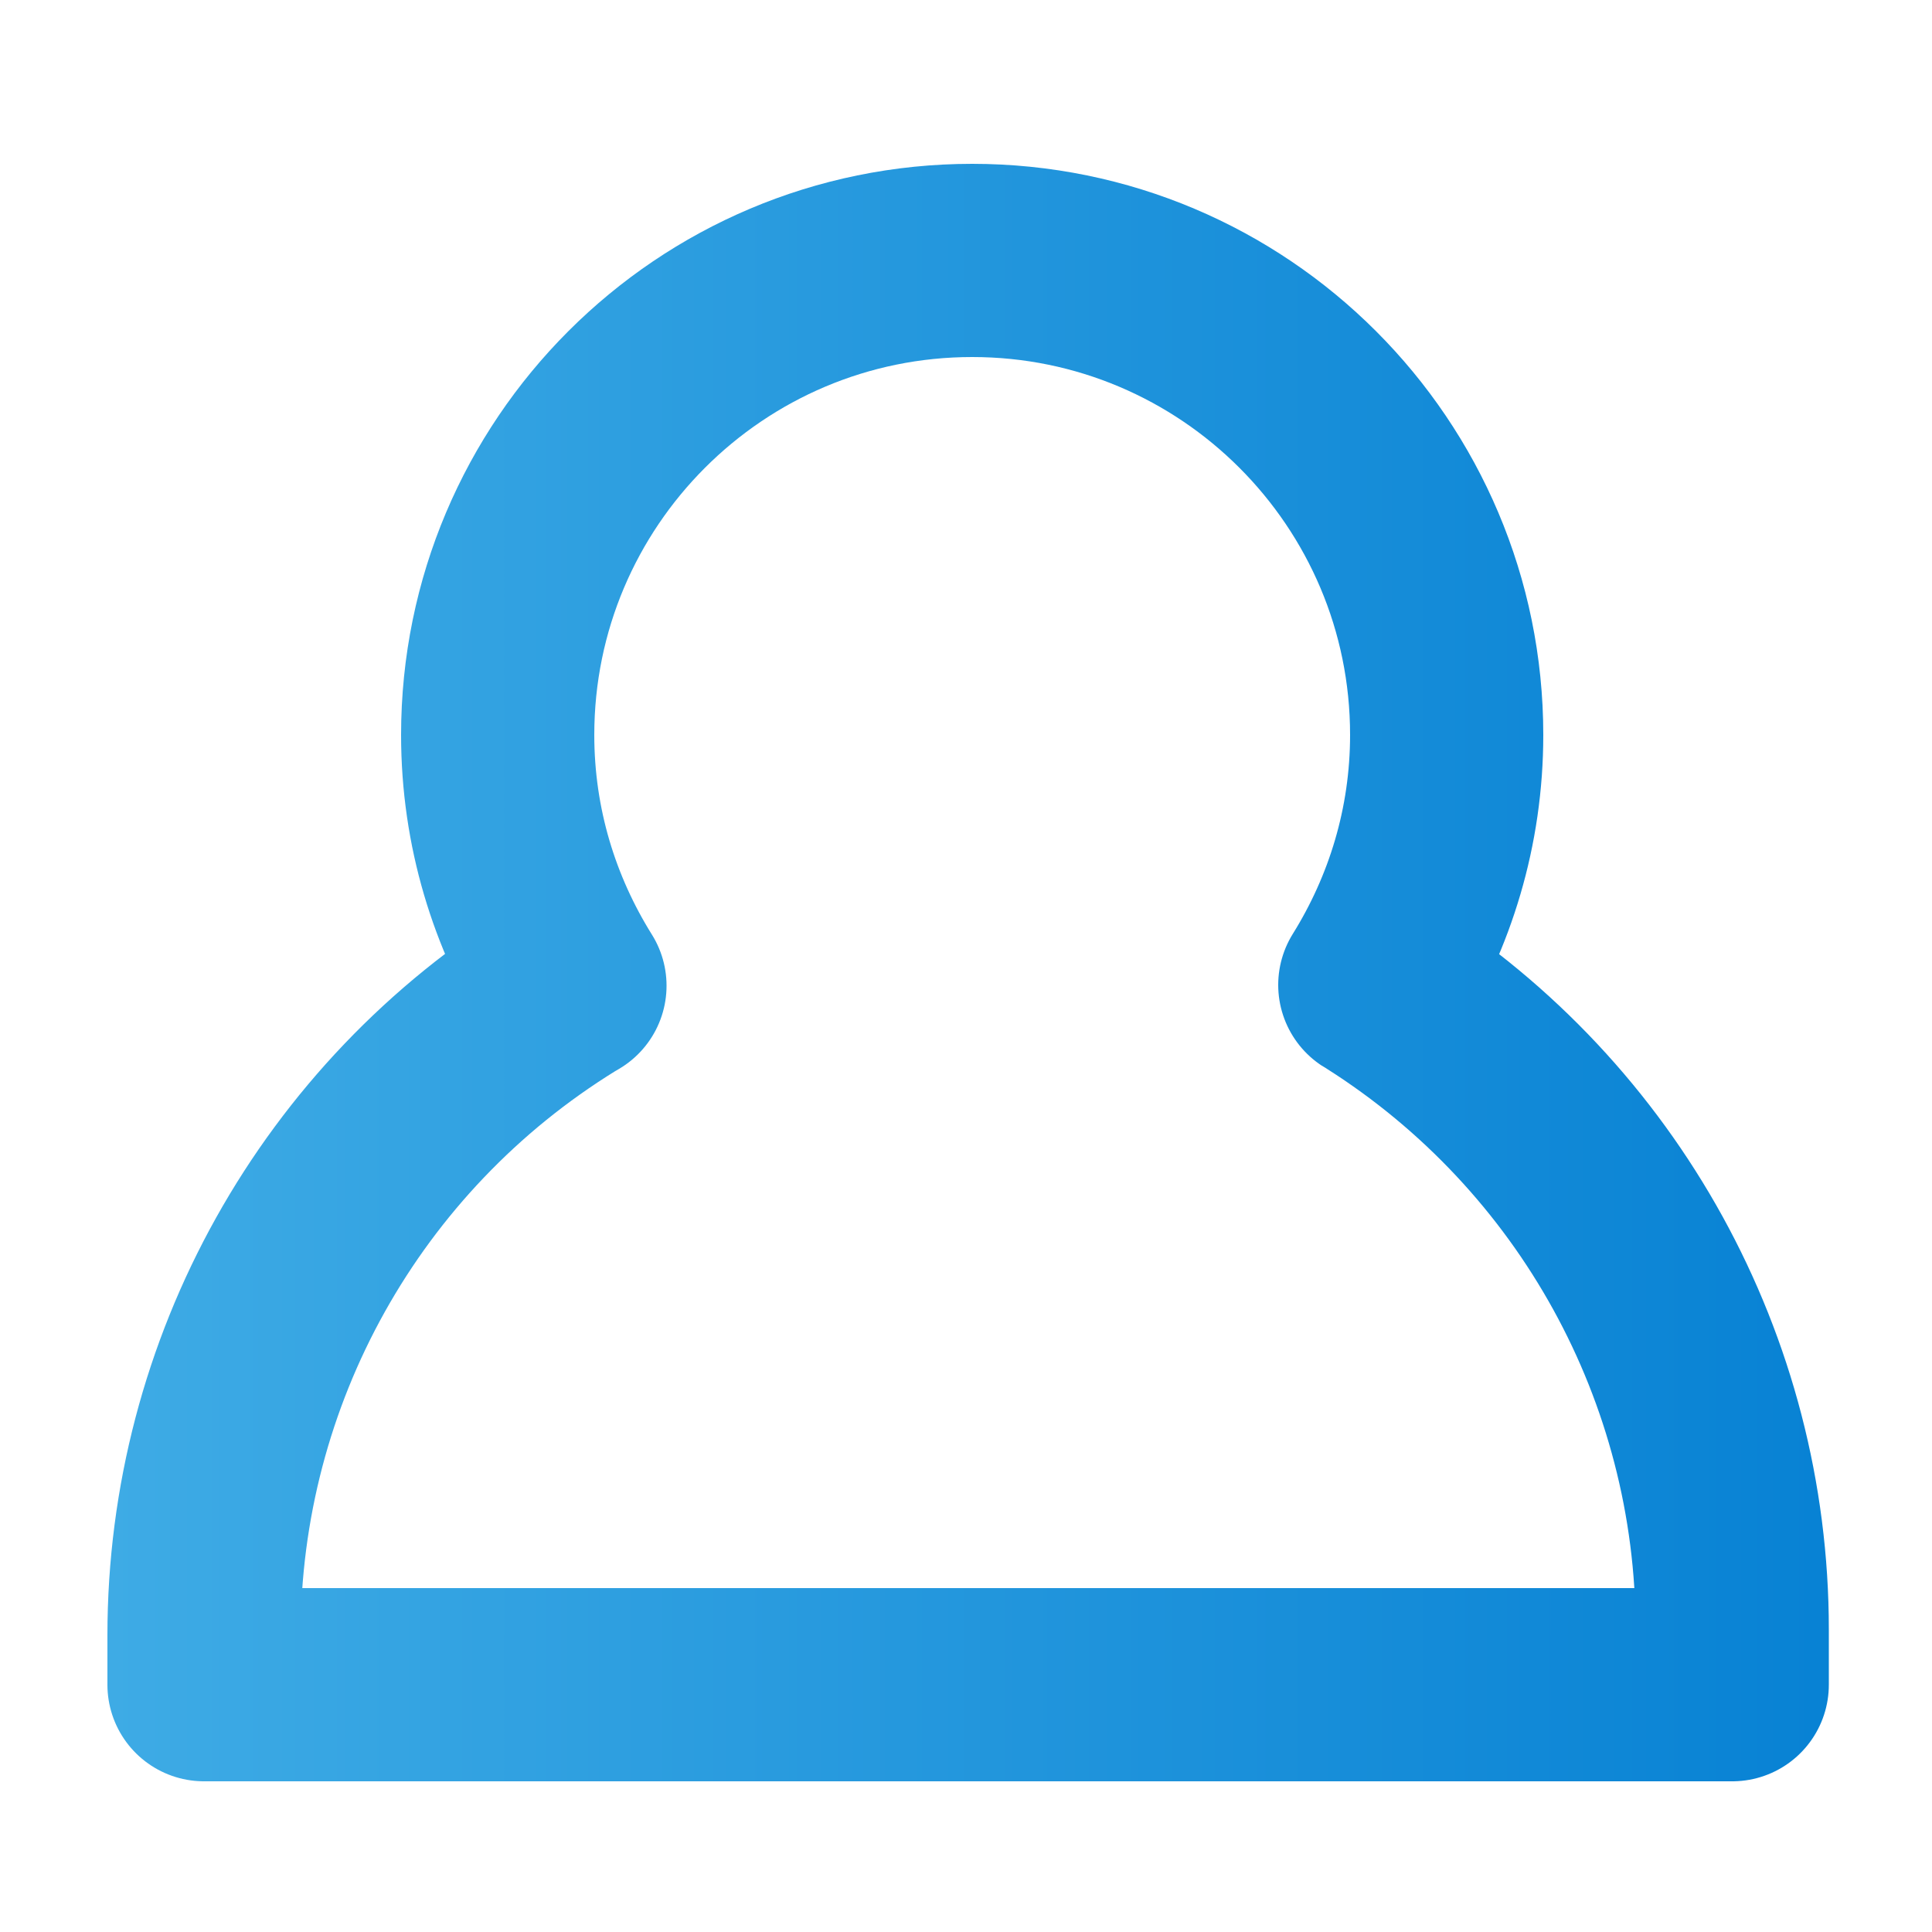
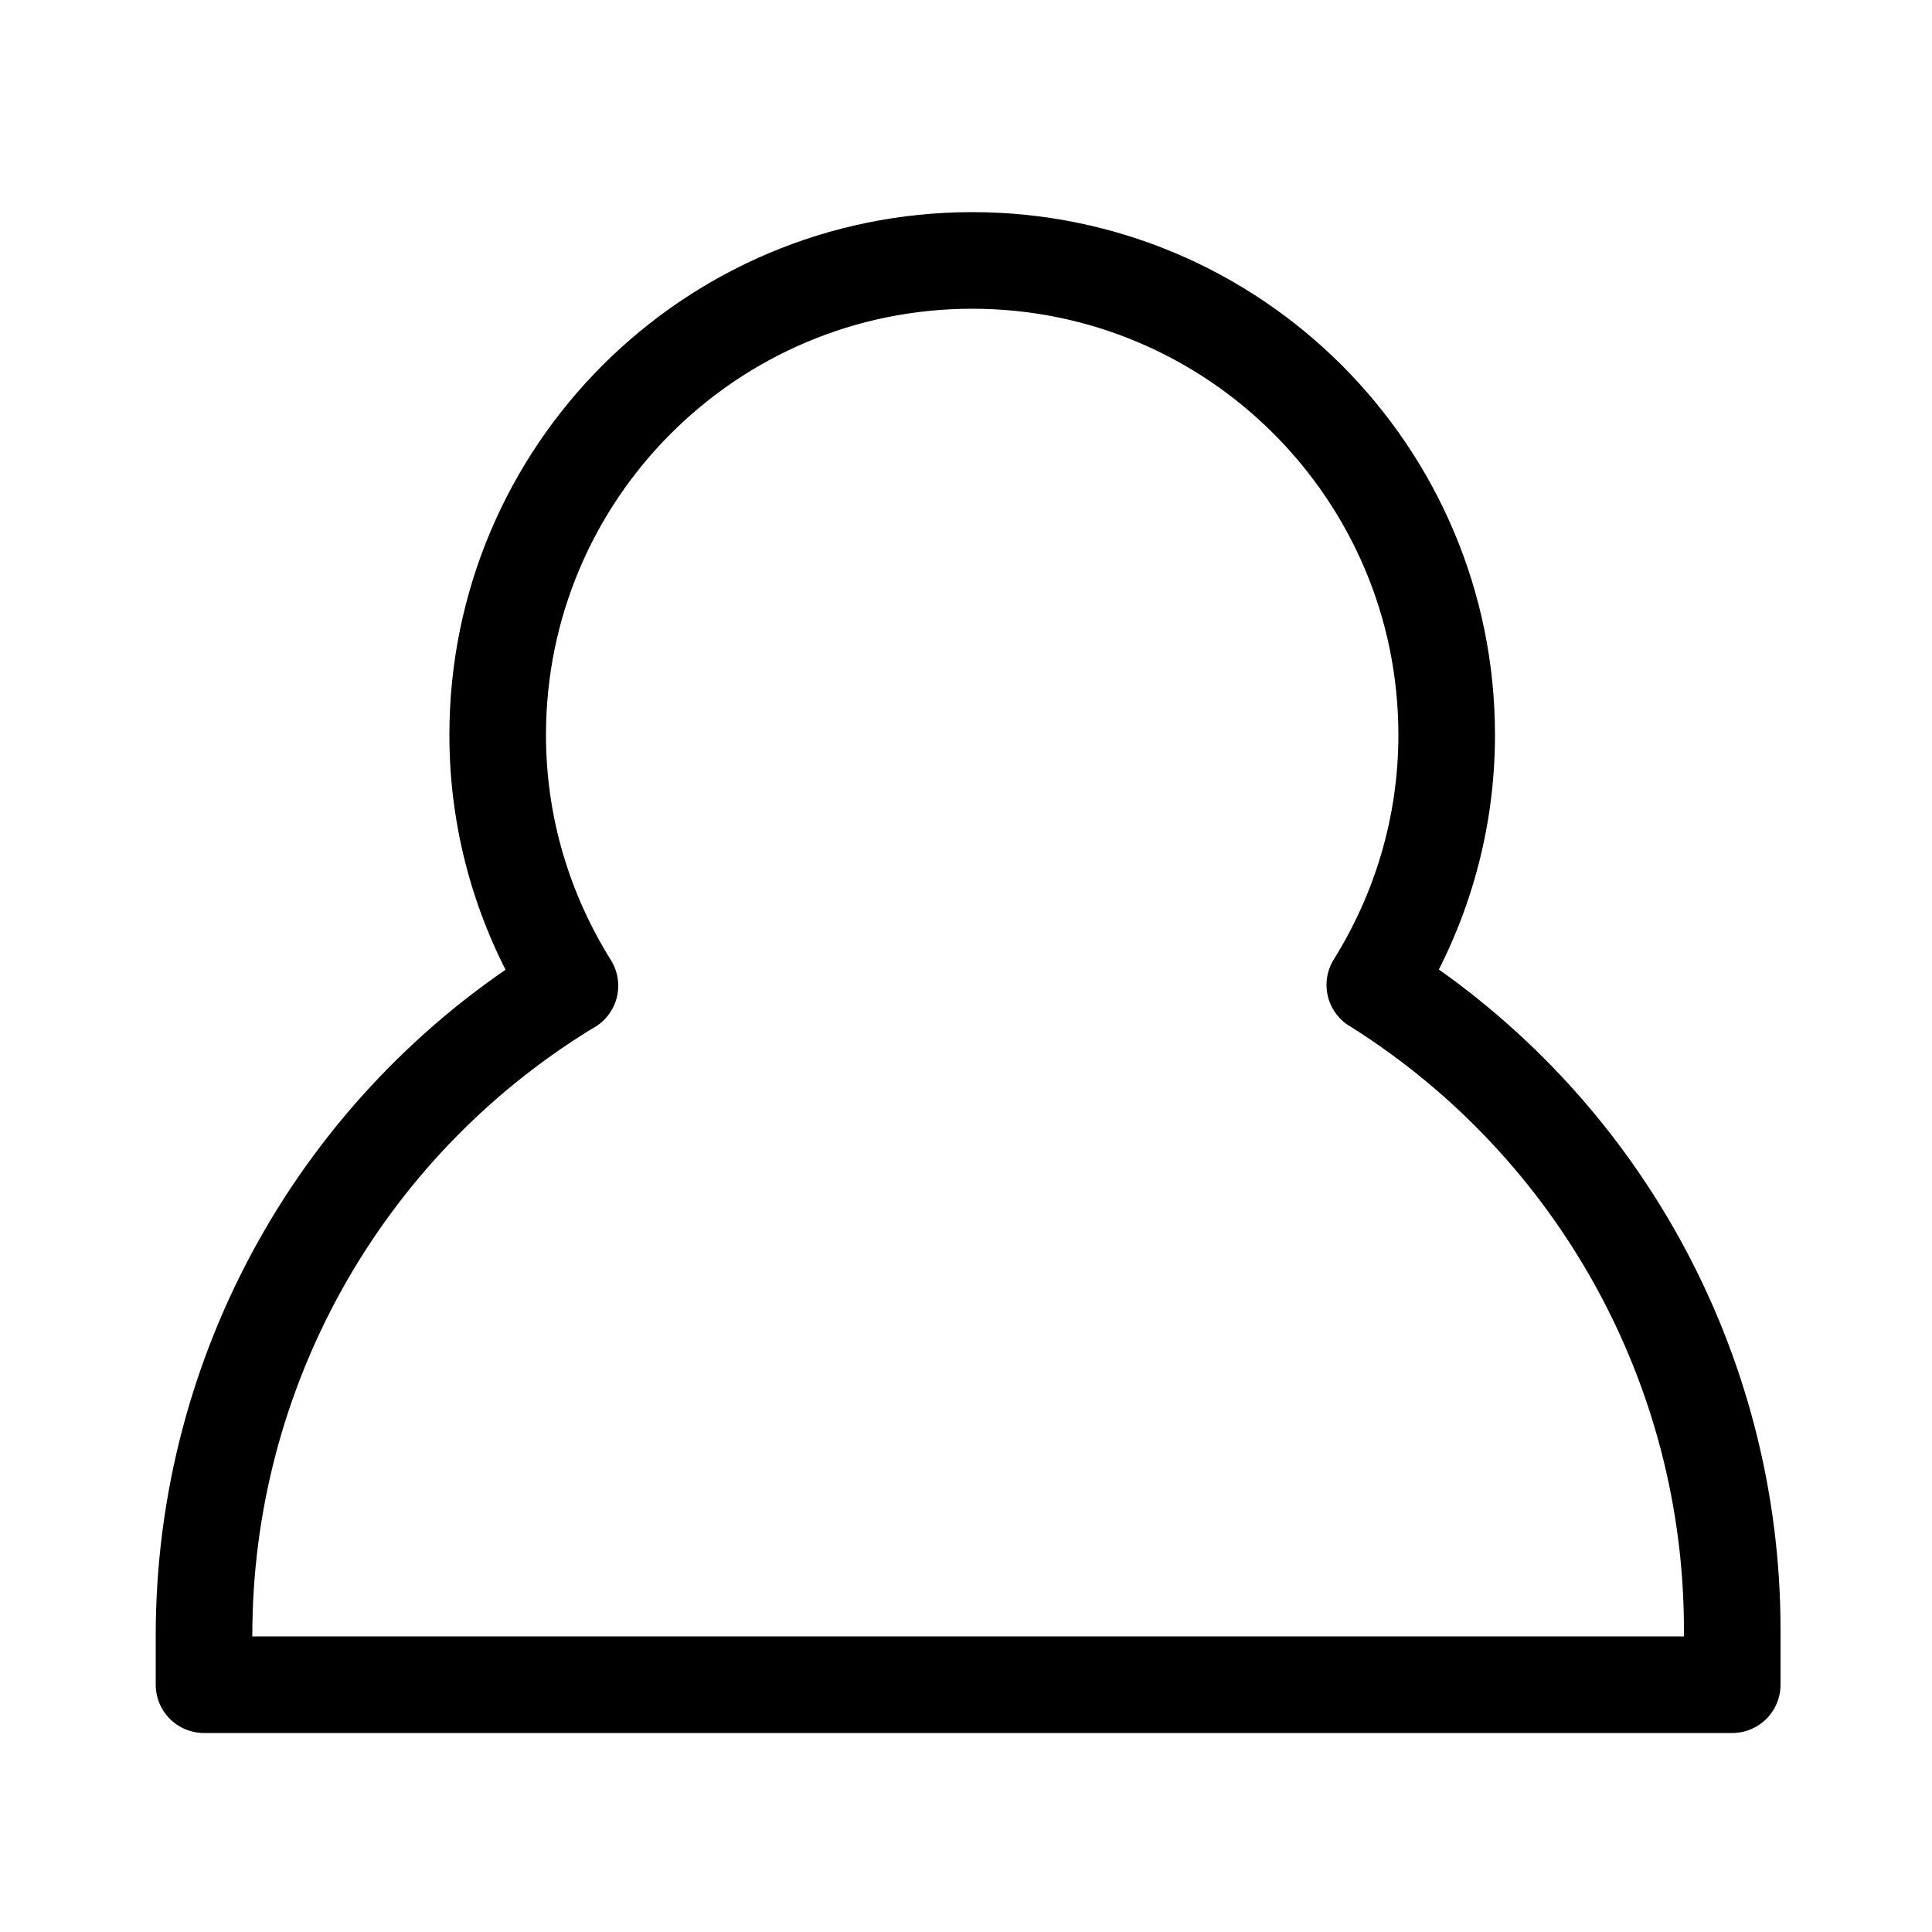
<svg xmlns="http://www.w3.org/2000/svg" version="1.1" id="Layer_1" x="0px" y="0px" viewBox="0 0 500 500" style="enable-background:new 0 0 500 500;" xml:space="preserve">
  <style type="text/css">
- 	.st0{fill:none;stroke:url(#SVGID_1_);stroke-width:50;stroke-linecap:round;stroke-linejoin:round;stroke-miterlimit:10;}
+ 	.st0{fill:none;stroke:#000000;stroke-width:25;stroke-linecap:round;stroke-linejoin:round;stroke-miterlimit:10;}
</style>
-   <linearGradient id="SVGID_1_" gradientUnits="userSpaceOnUse" x1="27.78" y1="251.715" x2="473.3" y2="251.715">
-     <stop offset="0" style="stop-color:#3EABE5" />
-     <stop offset="0.995" style="stop-color:#0882D4" />
-   </linearGradient>
  <path class="st0" d="M356.8,255.5c-0.3-0.2-0.7-0.4-1-0.6c11.7-18.8,18.6-40.9,18.6-64.7c0-67.8-55-122.8-122.8-122.8  s-122.8,55-122.8,122.8c0,23.9,6.9,46,18.7,64.9l-1.2,0.7c-58.1,35.8-93.5,99.1-93.5,167.4V436h395.5v-14.3  C448.3,354.3,413.7,291.6,356.8,255.5z" />
</svg>
